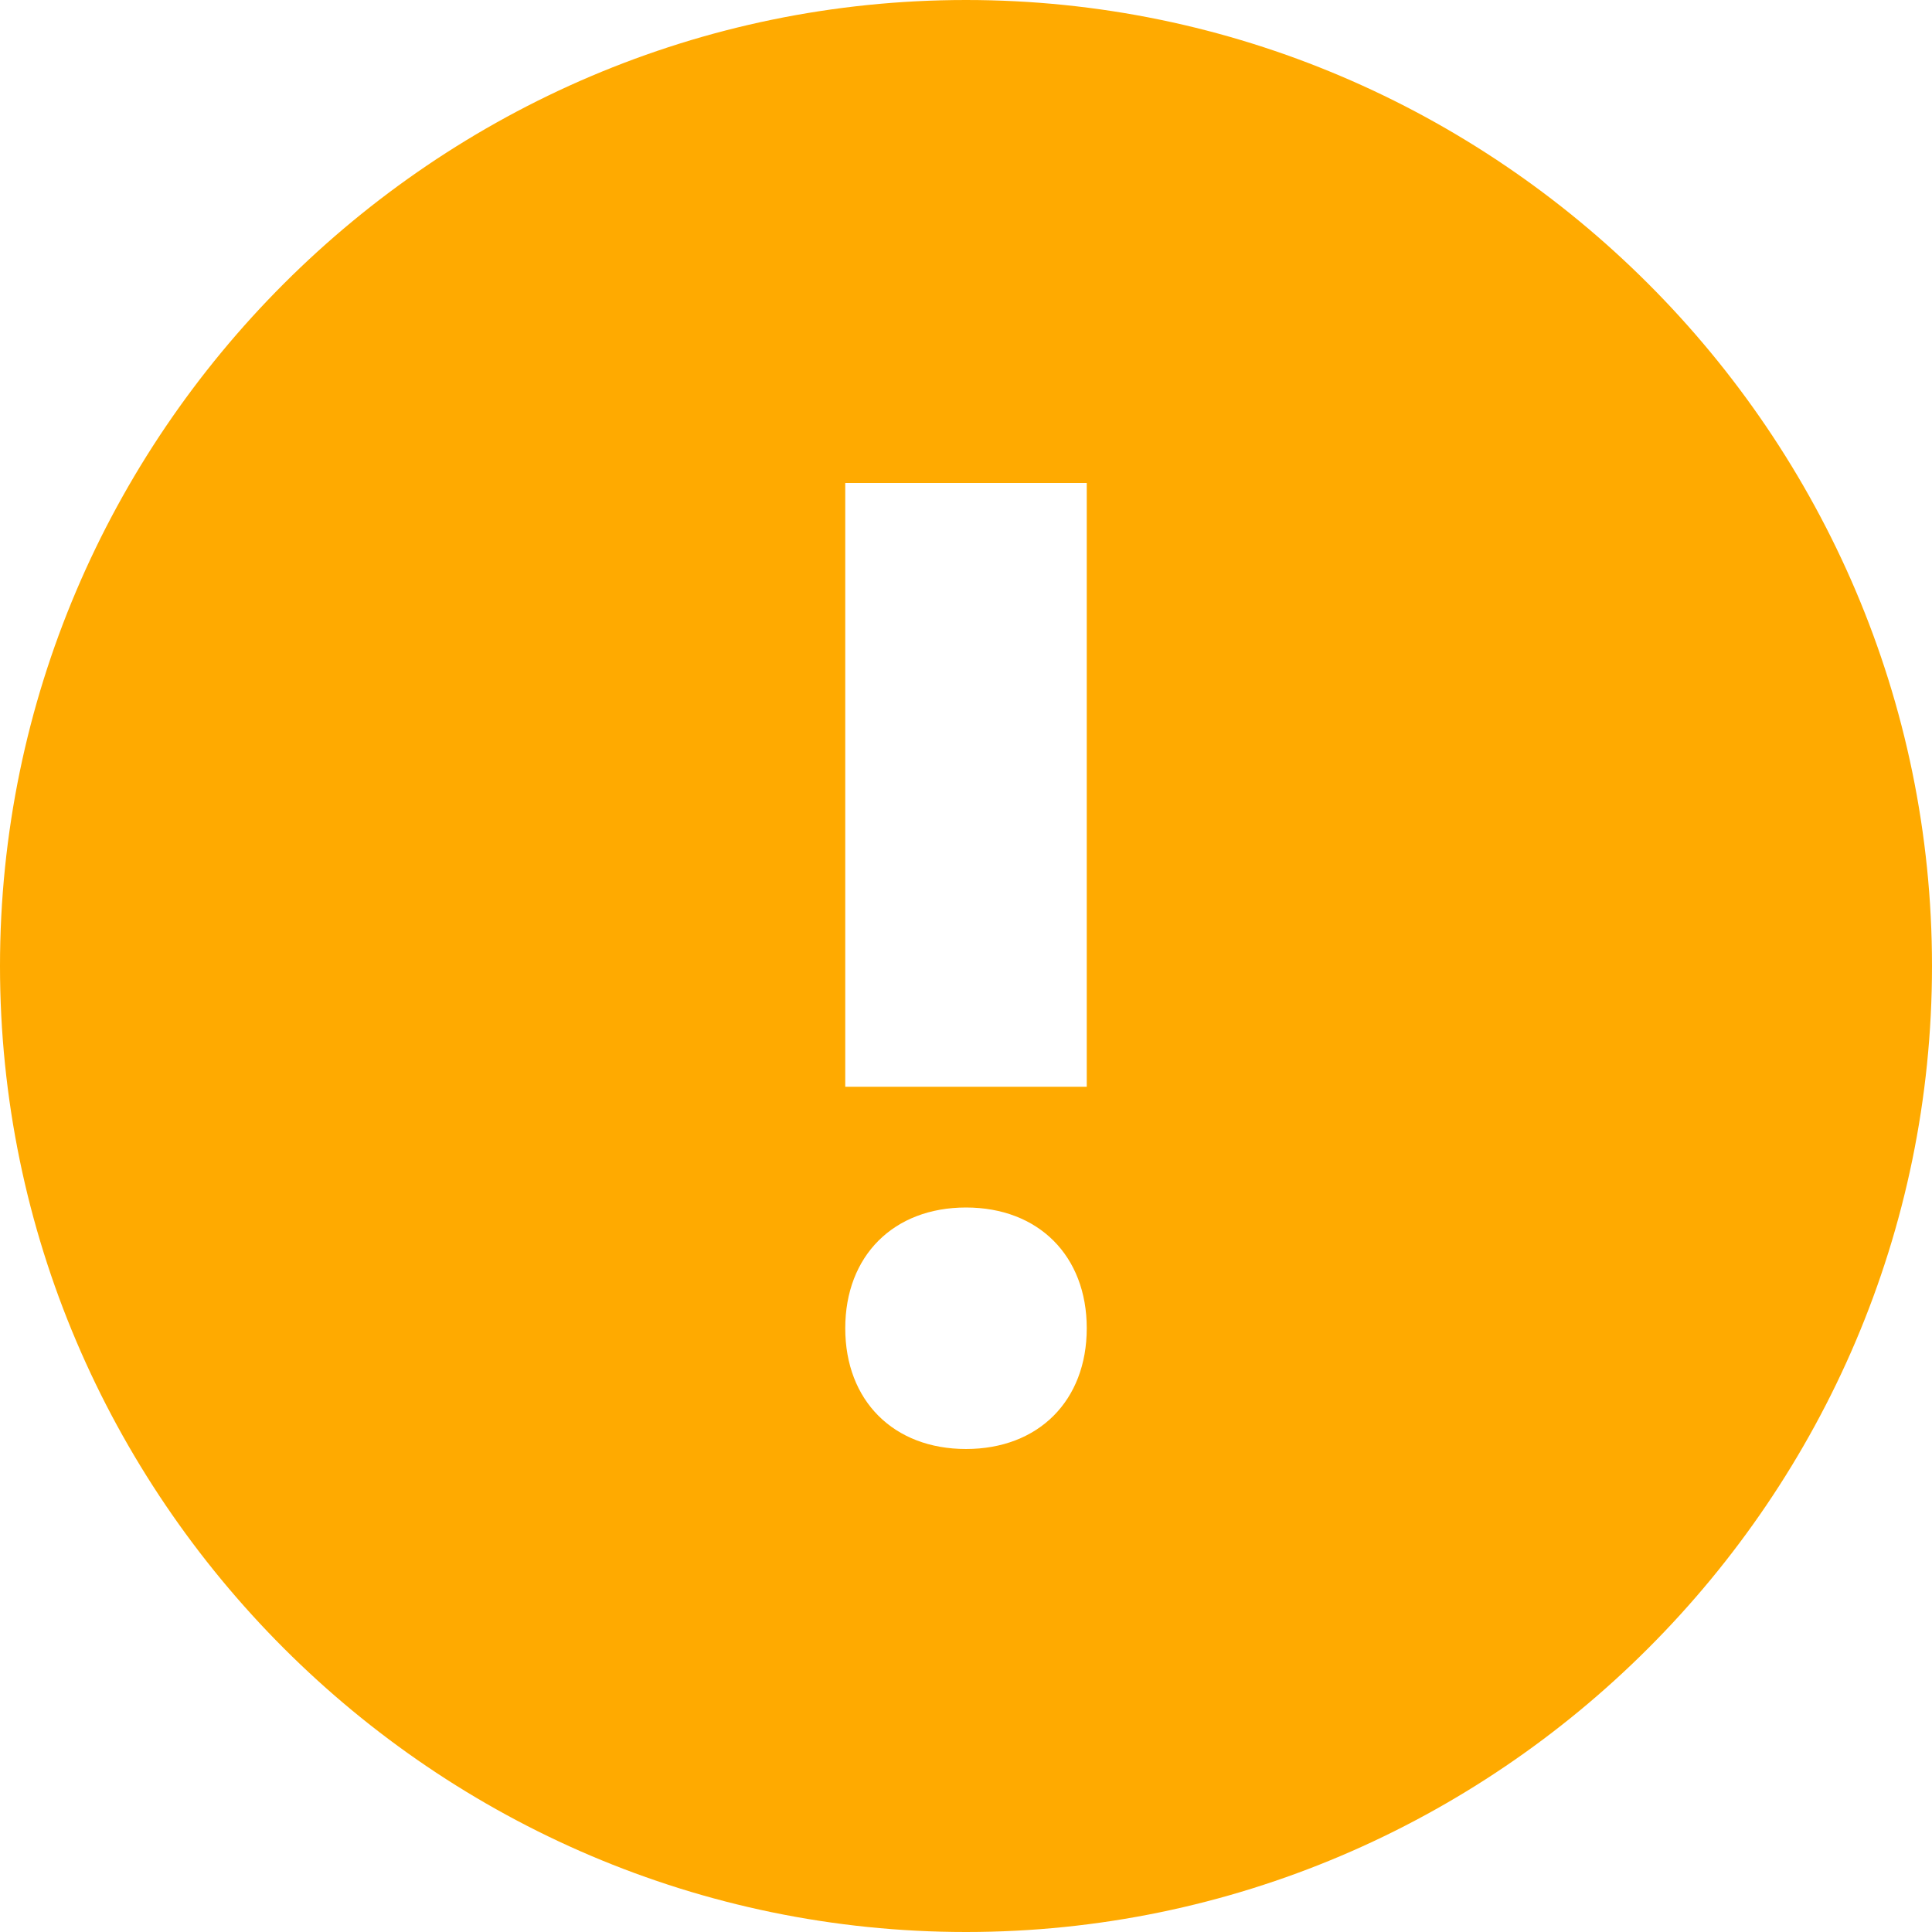
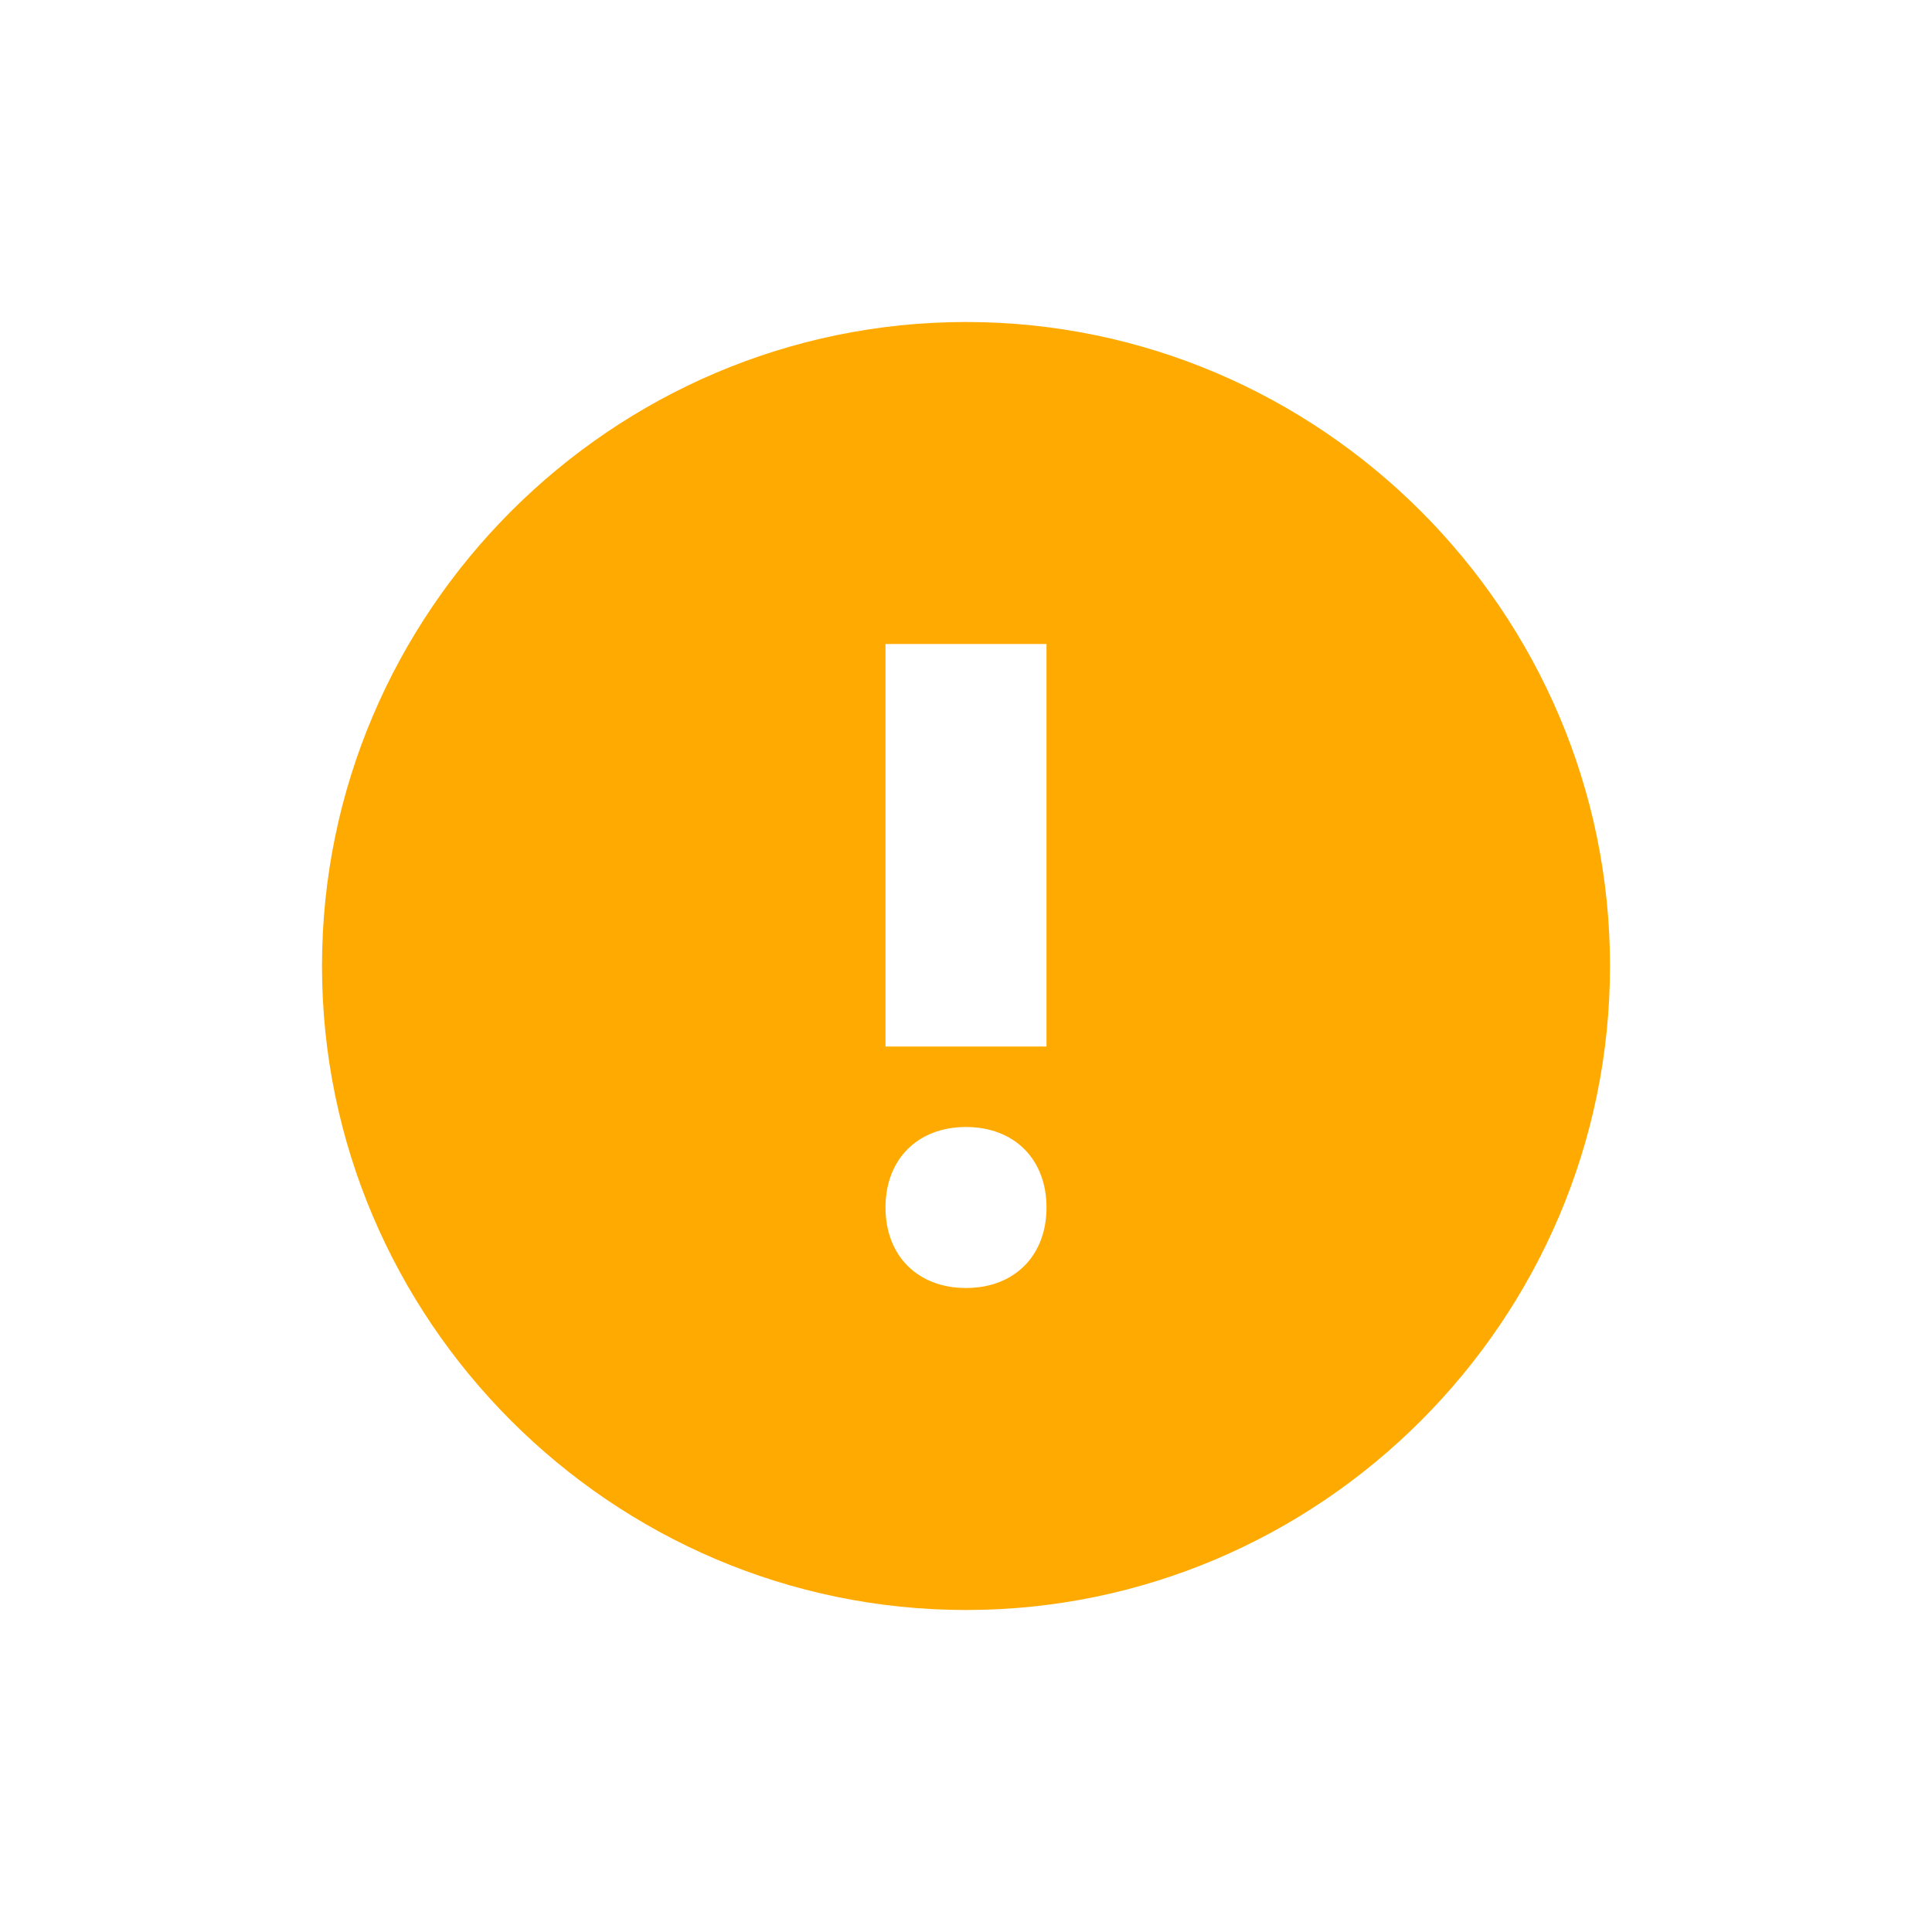
- <svg xmlns="http://www.w3.org/2000/svg" width="16" height="16" viewBox="0 0 16 16" fill="none">
-   <path d="M8 0C3.6 0 0 3.6 0 8C0 12.4 3.6 16 8 16C12.4 16 16 12.4 16 8C16 3.6 12.4 0 8 0ZM8 12C7.4 12 7 11.6 7 11C7 10.4 7.4 10 8 10C8.6 10 9 10.4 9 11C9 11.6 8.6 12 8 12ZM9 9H7V4H9V9Z" fill="#FFAA00" />
+ <svg xmlns="http://www.w3.org/2000/svg" width="24" height="24" viewBox="0 0 24 24" fill="none">
+   <path d="M12 4C7.6 4 4 7.6 4 12C4 16.4 7.6 20 12 20C16.4 20 20 16.4 20 12C20 7.6 16.4 4 12 4ZM12 16C11.4 16 11 15.6 11 15C11 14.4 11.4 14 12 14C12.6 14 13 14.4 13 15C13 15.6 12.6 16 12 16ZM13 13H11V8H13V13Z" fill="#FFAA00" />
</svg>
